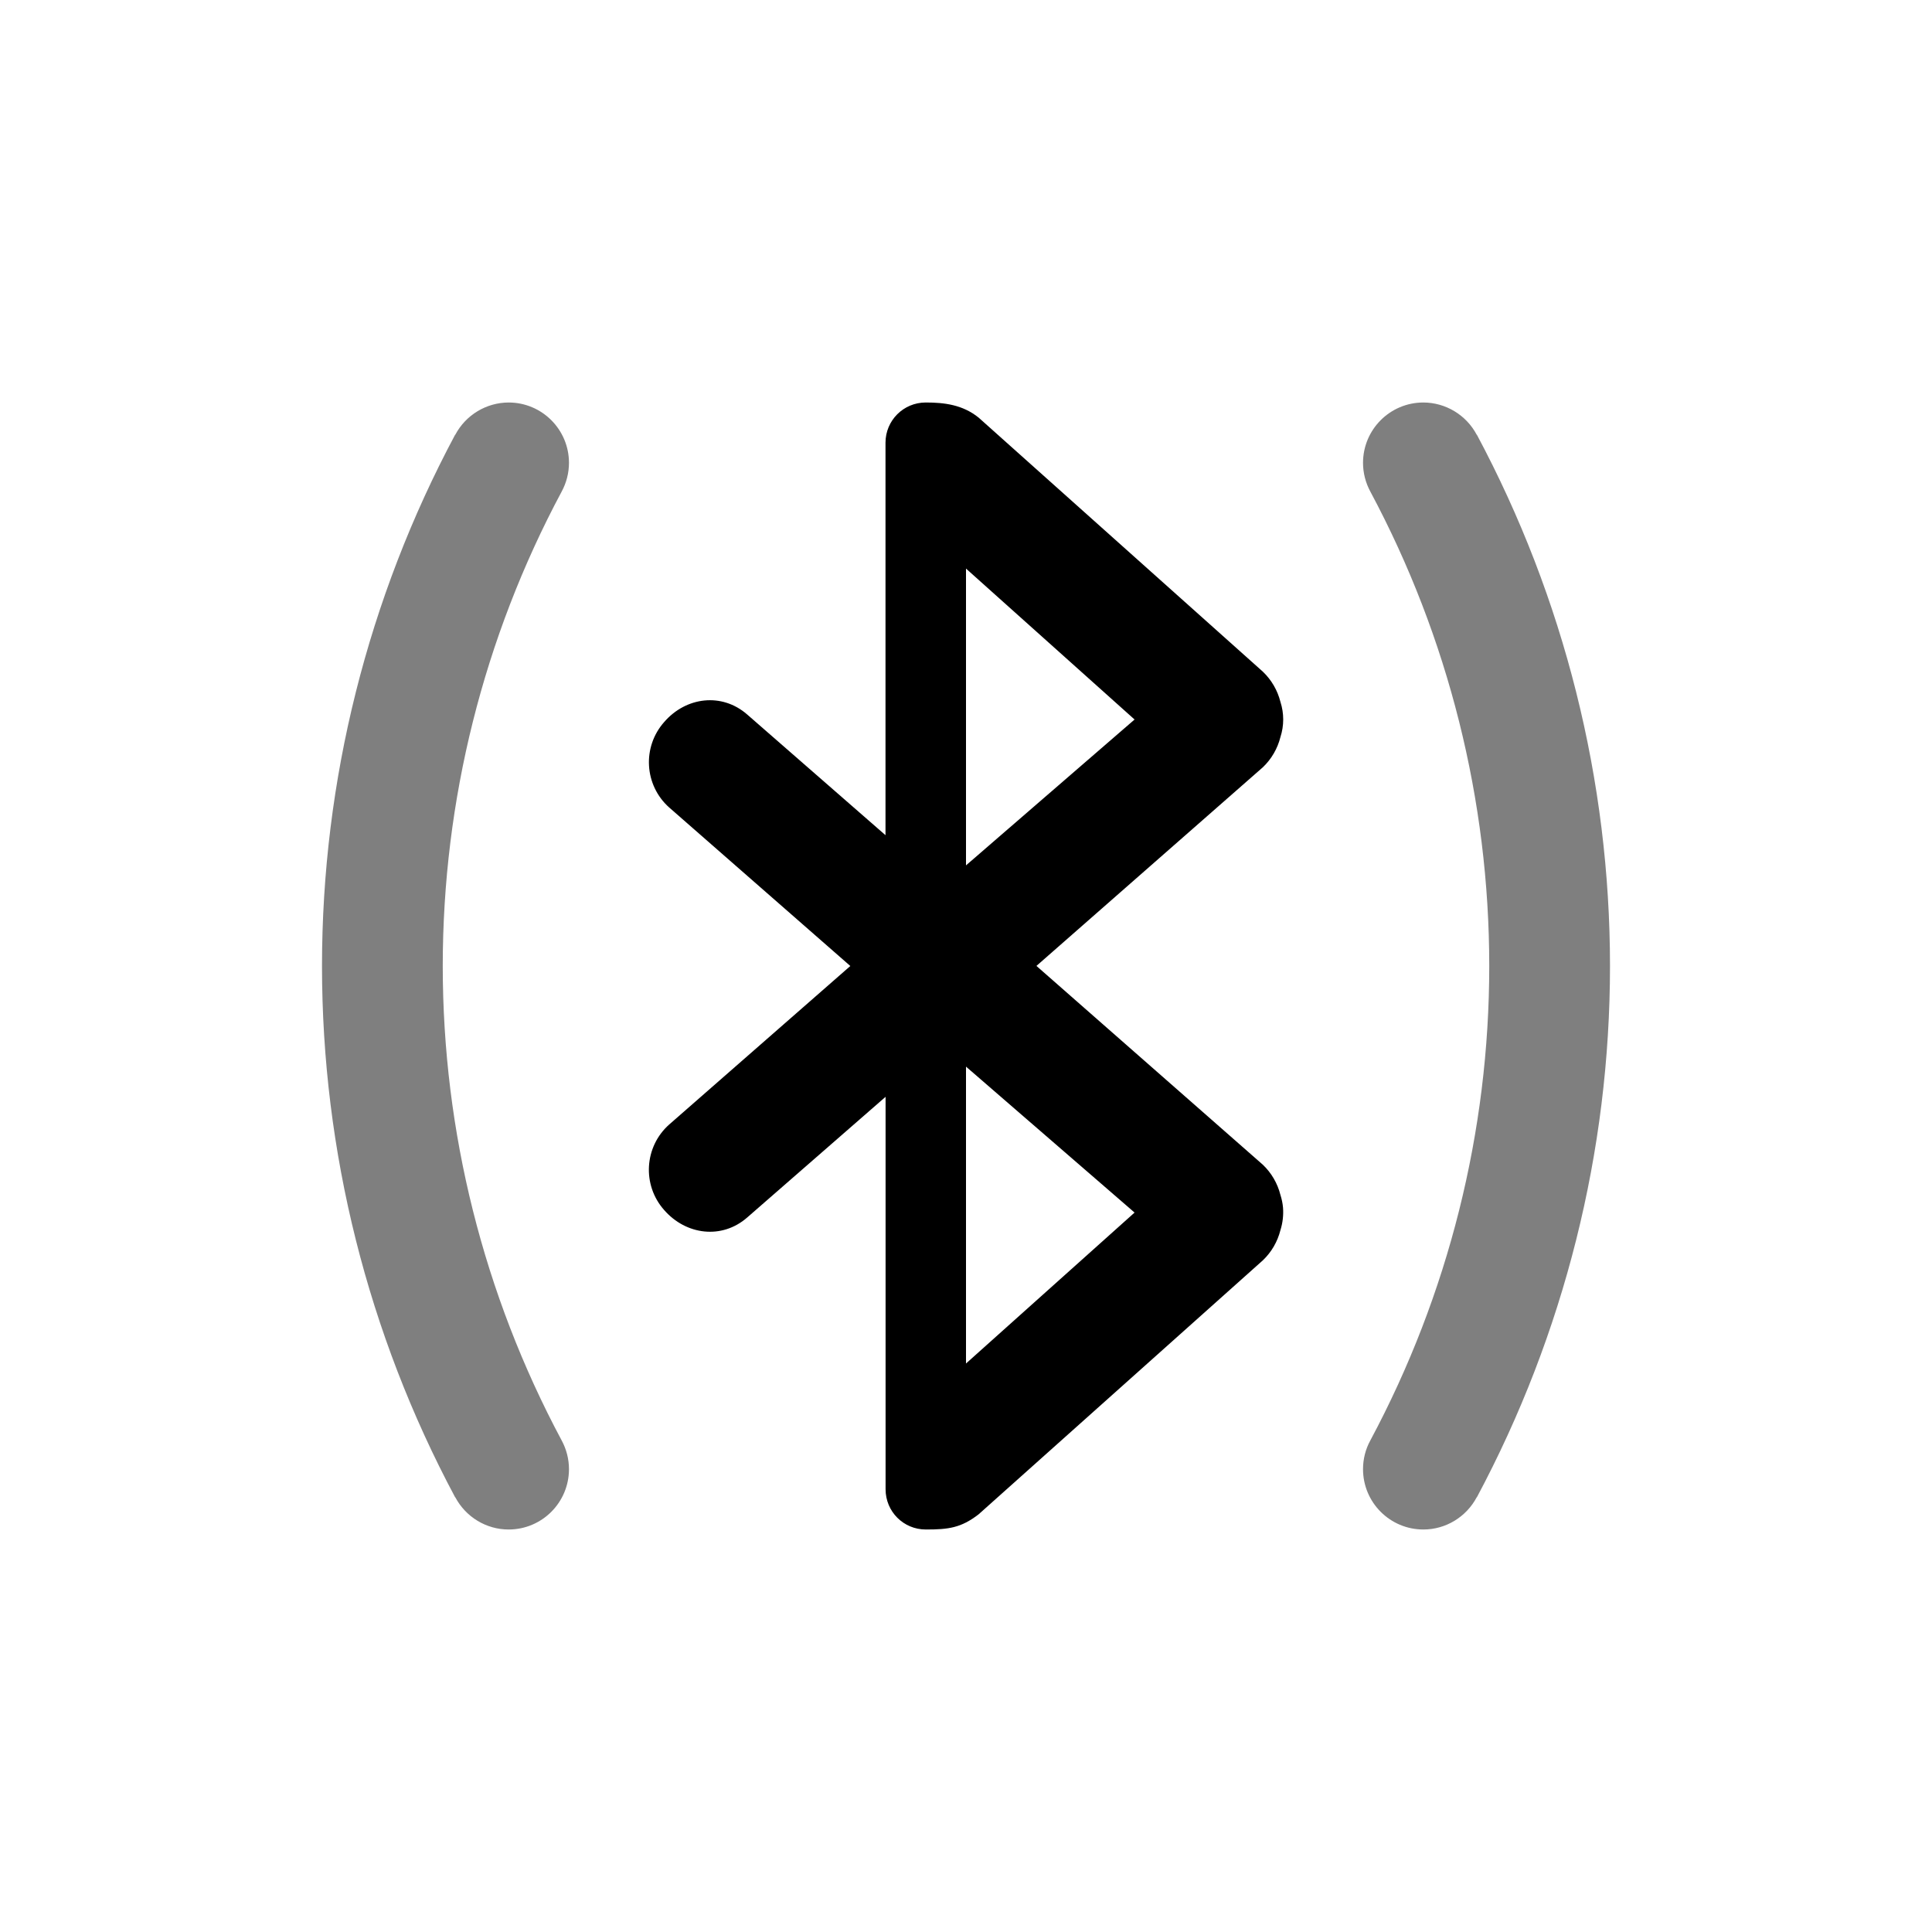
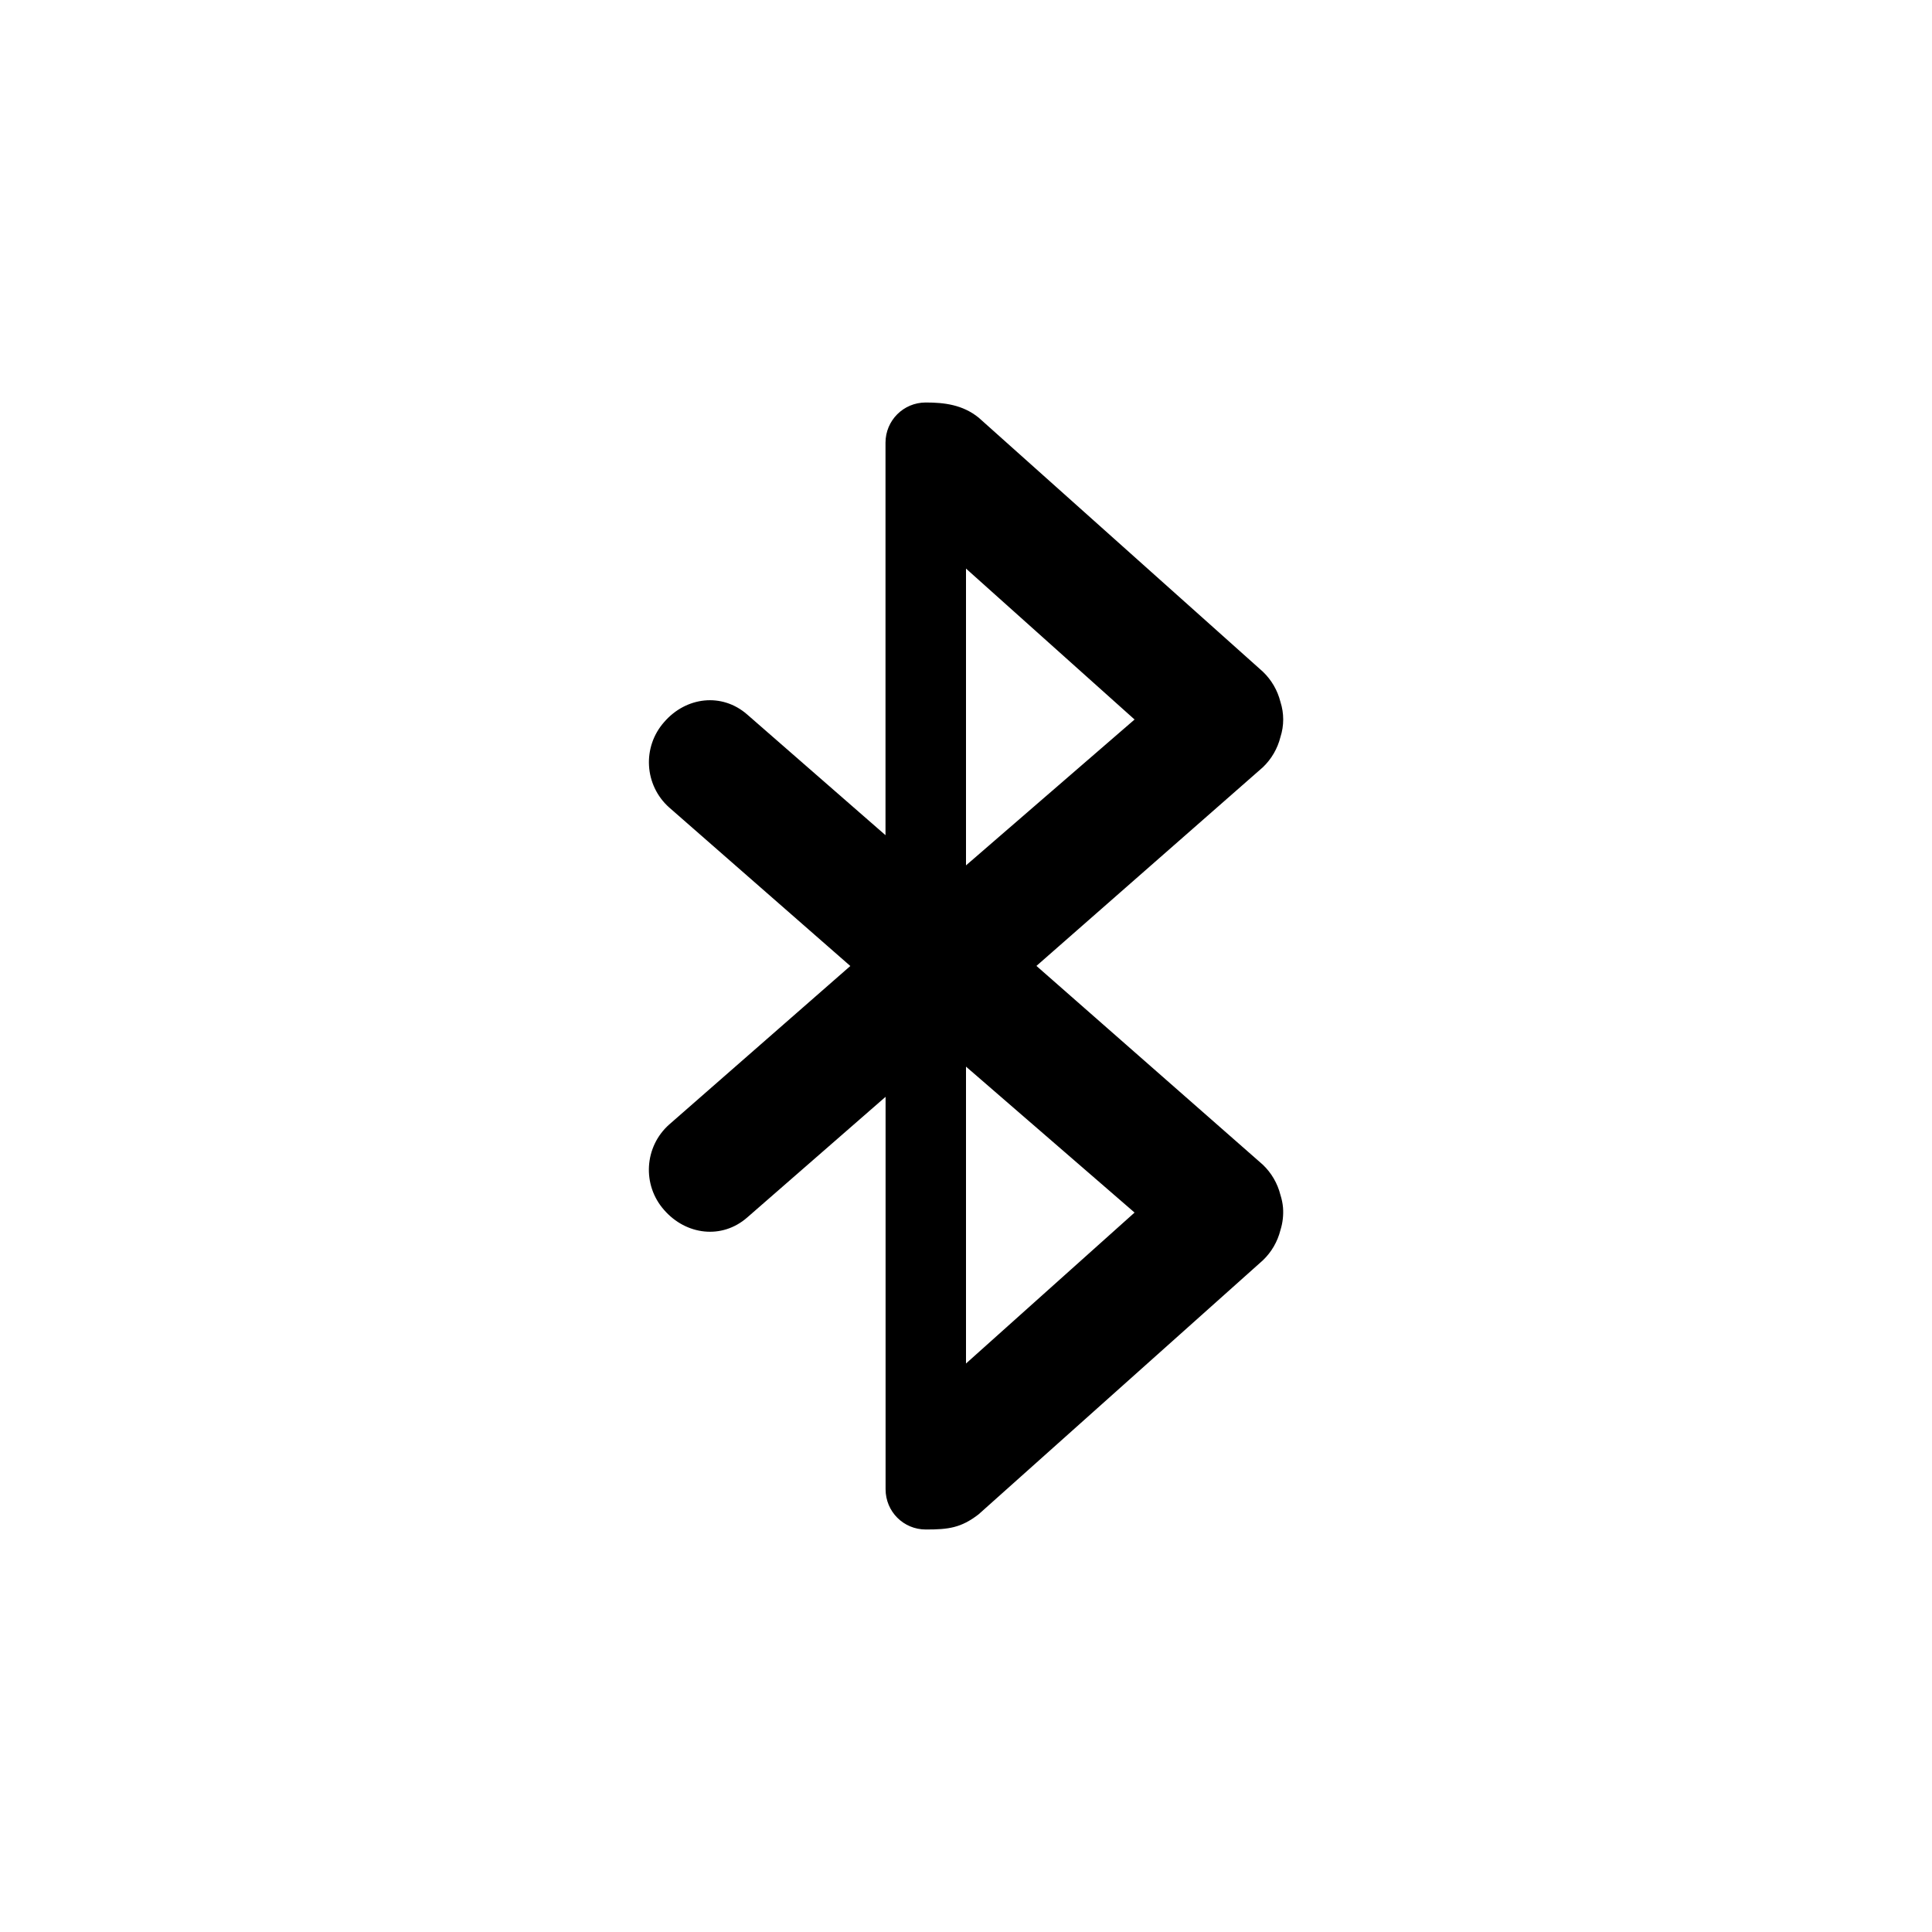
<svg xmlns="http://www.w3.org/2000/svg" xmlns:ns1="https://www.gtk.org/grappa" ns1:version="1" ns1:state-names="state0 state1 state2" ns1:state="0" id="svg6" width="24" height="24">
-   <path id="path2" class="" color="rgb(190,190,190)" fill="url(#gpa:foreground) rgb(0,0,0)" fill-opacity="1" fill-rule="nonzero" overflow="visible" d="M 11.5 5 C 11.223 5, 11 5.223, 11 5.5 L 11 10.375 L 9.281 8.875 C 8.968 8.602, 8.523 8.655, 8.251 8.969 A 0.753 0.753 0 0 0 8.313 10.031 L 10.563 12 L 8.313 13.969 A 0.753 0.753 0 0 0 8.25 15.031 C 8.523 15.344, 8.968 15.398, 9.281 15.125 L 11.001 13.625 L 11.001 18.5 C 11.001 18.777, 11.223 19, 11.501 19 C 11.783 19, 11.938 18.98, 12.156 18.812 L 15.688 15.656 A 0.78 0.78 0 0 0 15.906 15.281 A 0.745 0.745 0 0 0 15.938 15 A 0.723 0.723 0 0 0 15.906 14.844 A 0.78 0.78 0 0 0 15.688 14.469 L 12.875 11.999 L 15.688 9.531 A 0.78 0.78 0 0 0 15.906 9.156 A 0.71 0.71 0 0 0 15.906 8.719 A 0.78 0.78 0 0 0 15.688 8.344 L 12.156 5.187 C 11.957 5.027, 11.729 5, 11.5 5 Z M 12 7.063 L 14.094 8.938 L 12 10.75 Z M 12 13.25 L 14.094 15.063 L 12 16.938 Z" ns1:states="state0 state1 state2" ns1:animation-repeat="0" ns1:animation-segment="0">
-     <animate id="to-disabled" attributeName="opacity" begin="StateChange(state0, state1); StateChange(state2, state1)" end="indefinite" dur="150ms" repeatCount="1" fill="freeze" from="1" to="0.5" keyTimes="0; 1" />
-     <animate id="opacity-to-initial" attributeName="opacity" begin="StateChange(state1, state0); StateChange(state2, state2)" end="indefinite" dur="150ms" repeatCount="1" fill="freeze" from="0.5" to="1" keyTimes="0; 1" />
+   <path id="path2" class="" color="rgb(190,190,190)" mask="url(#mask1)" fill="url(#gpa:foreground) rgb(0,0,0)" fill-opacity="1" fill-rule="nonzero" overflow="visible" d="M 11.5 5 C 11.223 5, 11 5.223, 11 5.5 L 11 10.375 L 9.281 8.875 C 8.968 8.602, 8.523 8.655, 8.251 8.969 A 0.753 0.753 0 0 0 8.313 10.031 L 10.563 12 L 8.313 13.969 A 0.753 0.753 0 0 0 8.25 15.031 C 8.523 15.344, 8.968 15.398, 9.281 15.125 L 11.001 13.625 L 11.001 18.5 C 11.001 18.777, 11.223 19, 11.501 19 C 11.783 19, 11.938 18.98, 12.156 18.812 L 15.688 15.656 A 0.78 0.78 0 0 0 15.906 15.281 A 0.745 0.745 0 0 0 15.938 15 A 0.723 0.723 0 0 0 15.906 14.844 A 0.78 0.78 0 0 0 15.688 14.469 L 12.875 11.999 L 15.688 9.531 A 0.78 0.78 0 0 0 15.906 9.156 A 0.71 0.71 0 0 0 15.906 8.719 A 0.78 0.78 0 0 0 15.688 8.344 L 12.156 5.187 C 11.957 5.027, 11.729 5, 11.5 5 Z M 12 7.063 L 14.094 8.938 L 12 10.75 Z M 12 13.25 L 14.094 15.063 L 12 16.938 Z" ns1:states="state0 state1 state2" ns1:animation-repeat="0" ns1:animation-segment="0">
  </path>
  <line id="slash" class="transparent-fill" visibility="hidden" fill="none" stroke="url(#gpa:foreground) rgb(0,0,0)" stroke-opacity="1" stroke-width="1.25" stroke-linecap="round" stroke-linejoin="round" stroke-miterlimit="4" x1="6.045" y1="5.421" x2="19.246" y2="18.608" ns1:stroke-minwidth="25%" ns1:stroke-maxwidth="200%" ns1:states="state1" ns1:transition-type="animate" ns1:transition-easing="ease-in-out" ns1:transition-duration="200ms">
  </line>
-   <path id="path846" class="" fill="url(#gpa:foreground) rgb(0,0,0)" fill-opacity="0.5" fill-rule="nonzero" d="M 6.318 5 C 6.041 5.001, 5.786 5.155, 5.656 5.4 L 5.654 5.4 C 4.569 7.431, 4 9.698, 4 12 C 4 14.302, 4.569 16.569, 5.654 18.6 L 5.656 18.6 C 5.786 18.845, 6.041 19, 6.318 19 C 6.733 19, 7.068 18.664, 7.068 18.25 C 7.068 18.125, 7.036 18.002, 6.977 17.893 C 6.007 16.08, 5.5 14.056, 5.5 12 C 5.5 9.944, 6.007 7.92, 6.977 6.107 C 7.036 5.998, 7.068 5.875, 7.068 5.75 C 7.068 5.336, 6.733 5, 6.318 5 Z M 17.682 5 C 17.267 5, 16.932 5.336, 16.932 5.75 C 16.932 5.875, 16.964 5.998, 17.023 6.107 C 17.993 7.92, 18.5 9.944, 18.5 12 C 18.5 14.056, 17.993 16.08, 17.023 17.893 C 16.963 18.002, 16.932 18.125, 16.932 18.25 C 16.932 18.664, 17.267 19, 17.682 19 C 17.959 19, 18.214 18.845, 18.344 18.6 L 18.346 18.6 C 19.431 16.569, 20 14.302, 20 12 C 20 9.698, 19.431 7.431, 18.346 5.4 L 18.344 5.4 C 18.214 5.155, 17.959 5.001, 17.682 5 Z" ns1:states="state2" ns1:transition-type="fade" ns1:transition-easing="ease-in-out" ns1:transition-duration="300ms" ns1:animation-repeat="0" ns1:animation-segment="0">
+   <path id="path846" class="" visibility="hidden" fill="url(#gpa:foreground) rgb(0,0,0)" fill-opacity="0.5" fill-rule="nonzero" d="M 6.318 5 C 6.041 5.001, 5.786 5.155, 5.656 5.4 L 5.654 5.4 C 4.569 7.431, 4 9.698, 4 12 C 4 14.302, 4.569 16.569, 5.654 18.6 L 5.656 18.6 C 5.786 18.845, 6.041 19, 6.318 19 C 6.733 19, 7.068 18.664, 7.068 18.25 C 7.068 18.125, 7.036 18.002, 6.977 17.893 C 6.007 16.08, 5.5 14.056, 5.5 12 C 5.5 9.944, 6.007 7.92, 6.977 6.107 C 7.036 5.998, 7.068 5.875, 7.068 5.75 C 7.068 5.336, 6.733 5, 6.318 5 Z M 17.682 5 C 17.267 5, 16.932 5.336, 16.932 5.75 C 16.932 5.875, 16.964 5.998, 17.023 6.107 C 17.993 7.92, 18.5 9.944, 18.5 12 C 18.5 14.056, 17.993 16.08, 17.023 17.893 C 16.963 18.002, 16.932 18.125, 16.932 18.25 C 16.932 18.664, 17.267 19, 17.682 19 C 17.959 19, 18.214 18.845, 18.344 18.6 L 18.346 18.6 C 19.431 16.569, 20 14.302, 20 12 C 20 9.698, 19.431 7.431, 18.346 5.4 L 18.344 5.4 C 18.214 5.155, 17.959 5.001, 17.682 5 Z" ns1:states="state2" ns1:transition-type="fade" ns1:transition-easing="ease-in-out" ns1:transition-duration="200ms" ns1:animation-repeat="0" ns1:animation-segment="0">
  </path>
+   <mask id="mask1" opacity="1">
+     <rect id="bg" class="" fill="rgb(255,255,255)" x="0" y="0" width="100%" height="100%">
+     </rect>
+     <line id="slash-clip" class="" visibility="hidden" clip-path="url(#clipPath1)" fill="rgb(0,0,0)" stroke="url(#gpa:foreground) rgb(0,0,0)" stroke-opacity="1" stroke-width="1.25" stroke-linecap="round" stroke-linejoin="round" stroke-miterlimit="4" x1="6.045" y1="7.045" x2="19.246" y2="20.23" ns1:stroke-minwidth="25%" ns1:stroke-maxwidth="200%" ns1:states="state1" ns1:transition-type="animate" ns1:transition-easing="ease-in-out" ns1:transition-duration="200ms">
+     </line>
+     <rect id="rect1" class="" visibility="hidden" opacity="0.5" fill="rgba(0,0,0,0.45)" fill-opacity="1" fill-rule="nonzero" stroke-opacity="1" stroke-width="2" stroke-linecap="butt" stroke-linejoin="miter" stroke-miterlimit="4" x="0" y="0" width="100%" height="100%" rx="1" ry="1" ns1:stroke-minwidth="25%" ns1:stroke-maxwidth="150%" ns1:states="state1" ns1:transition-type="fade" ns1:transition-easing="ease-in-out" ns1:transition-duration="200ms">
+     </rect>
+   </mask>
</svg>
